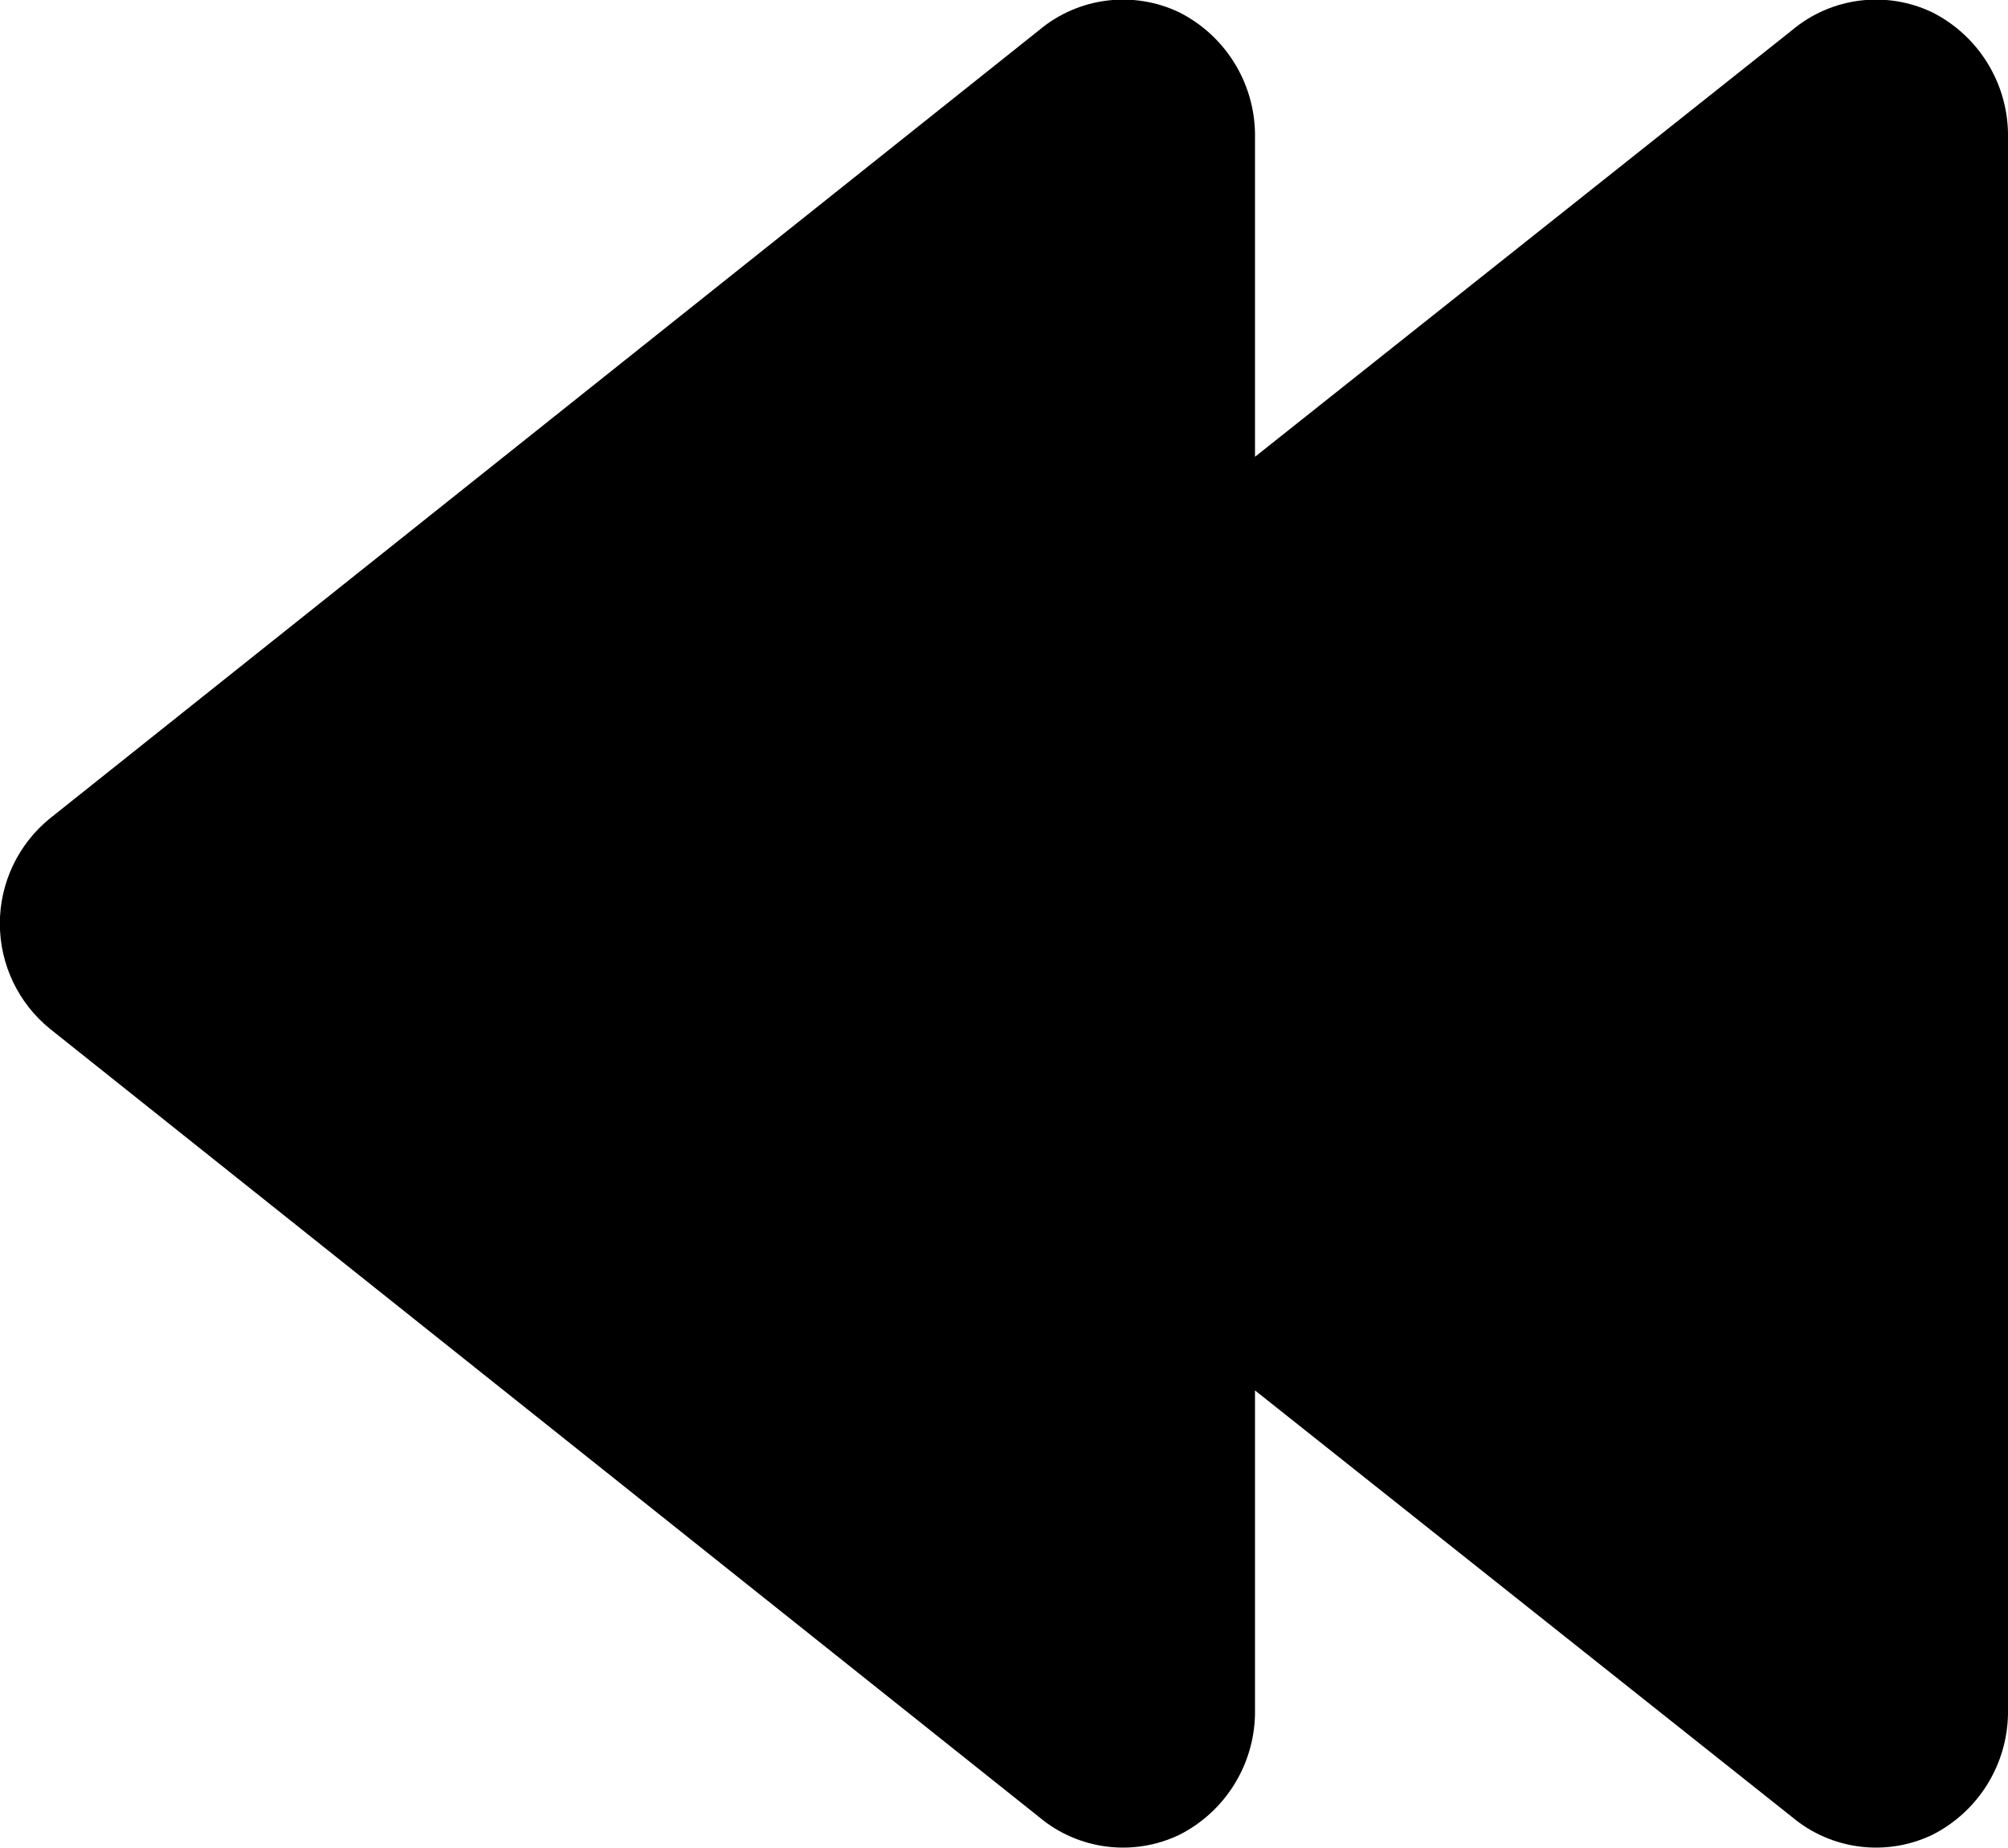
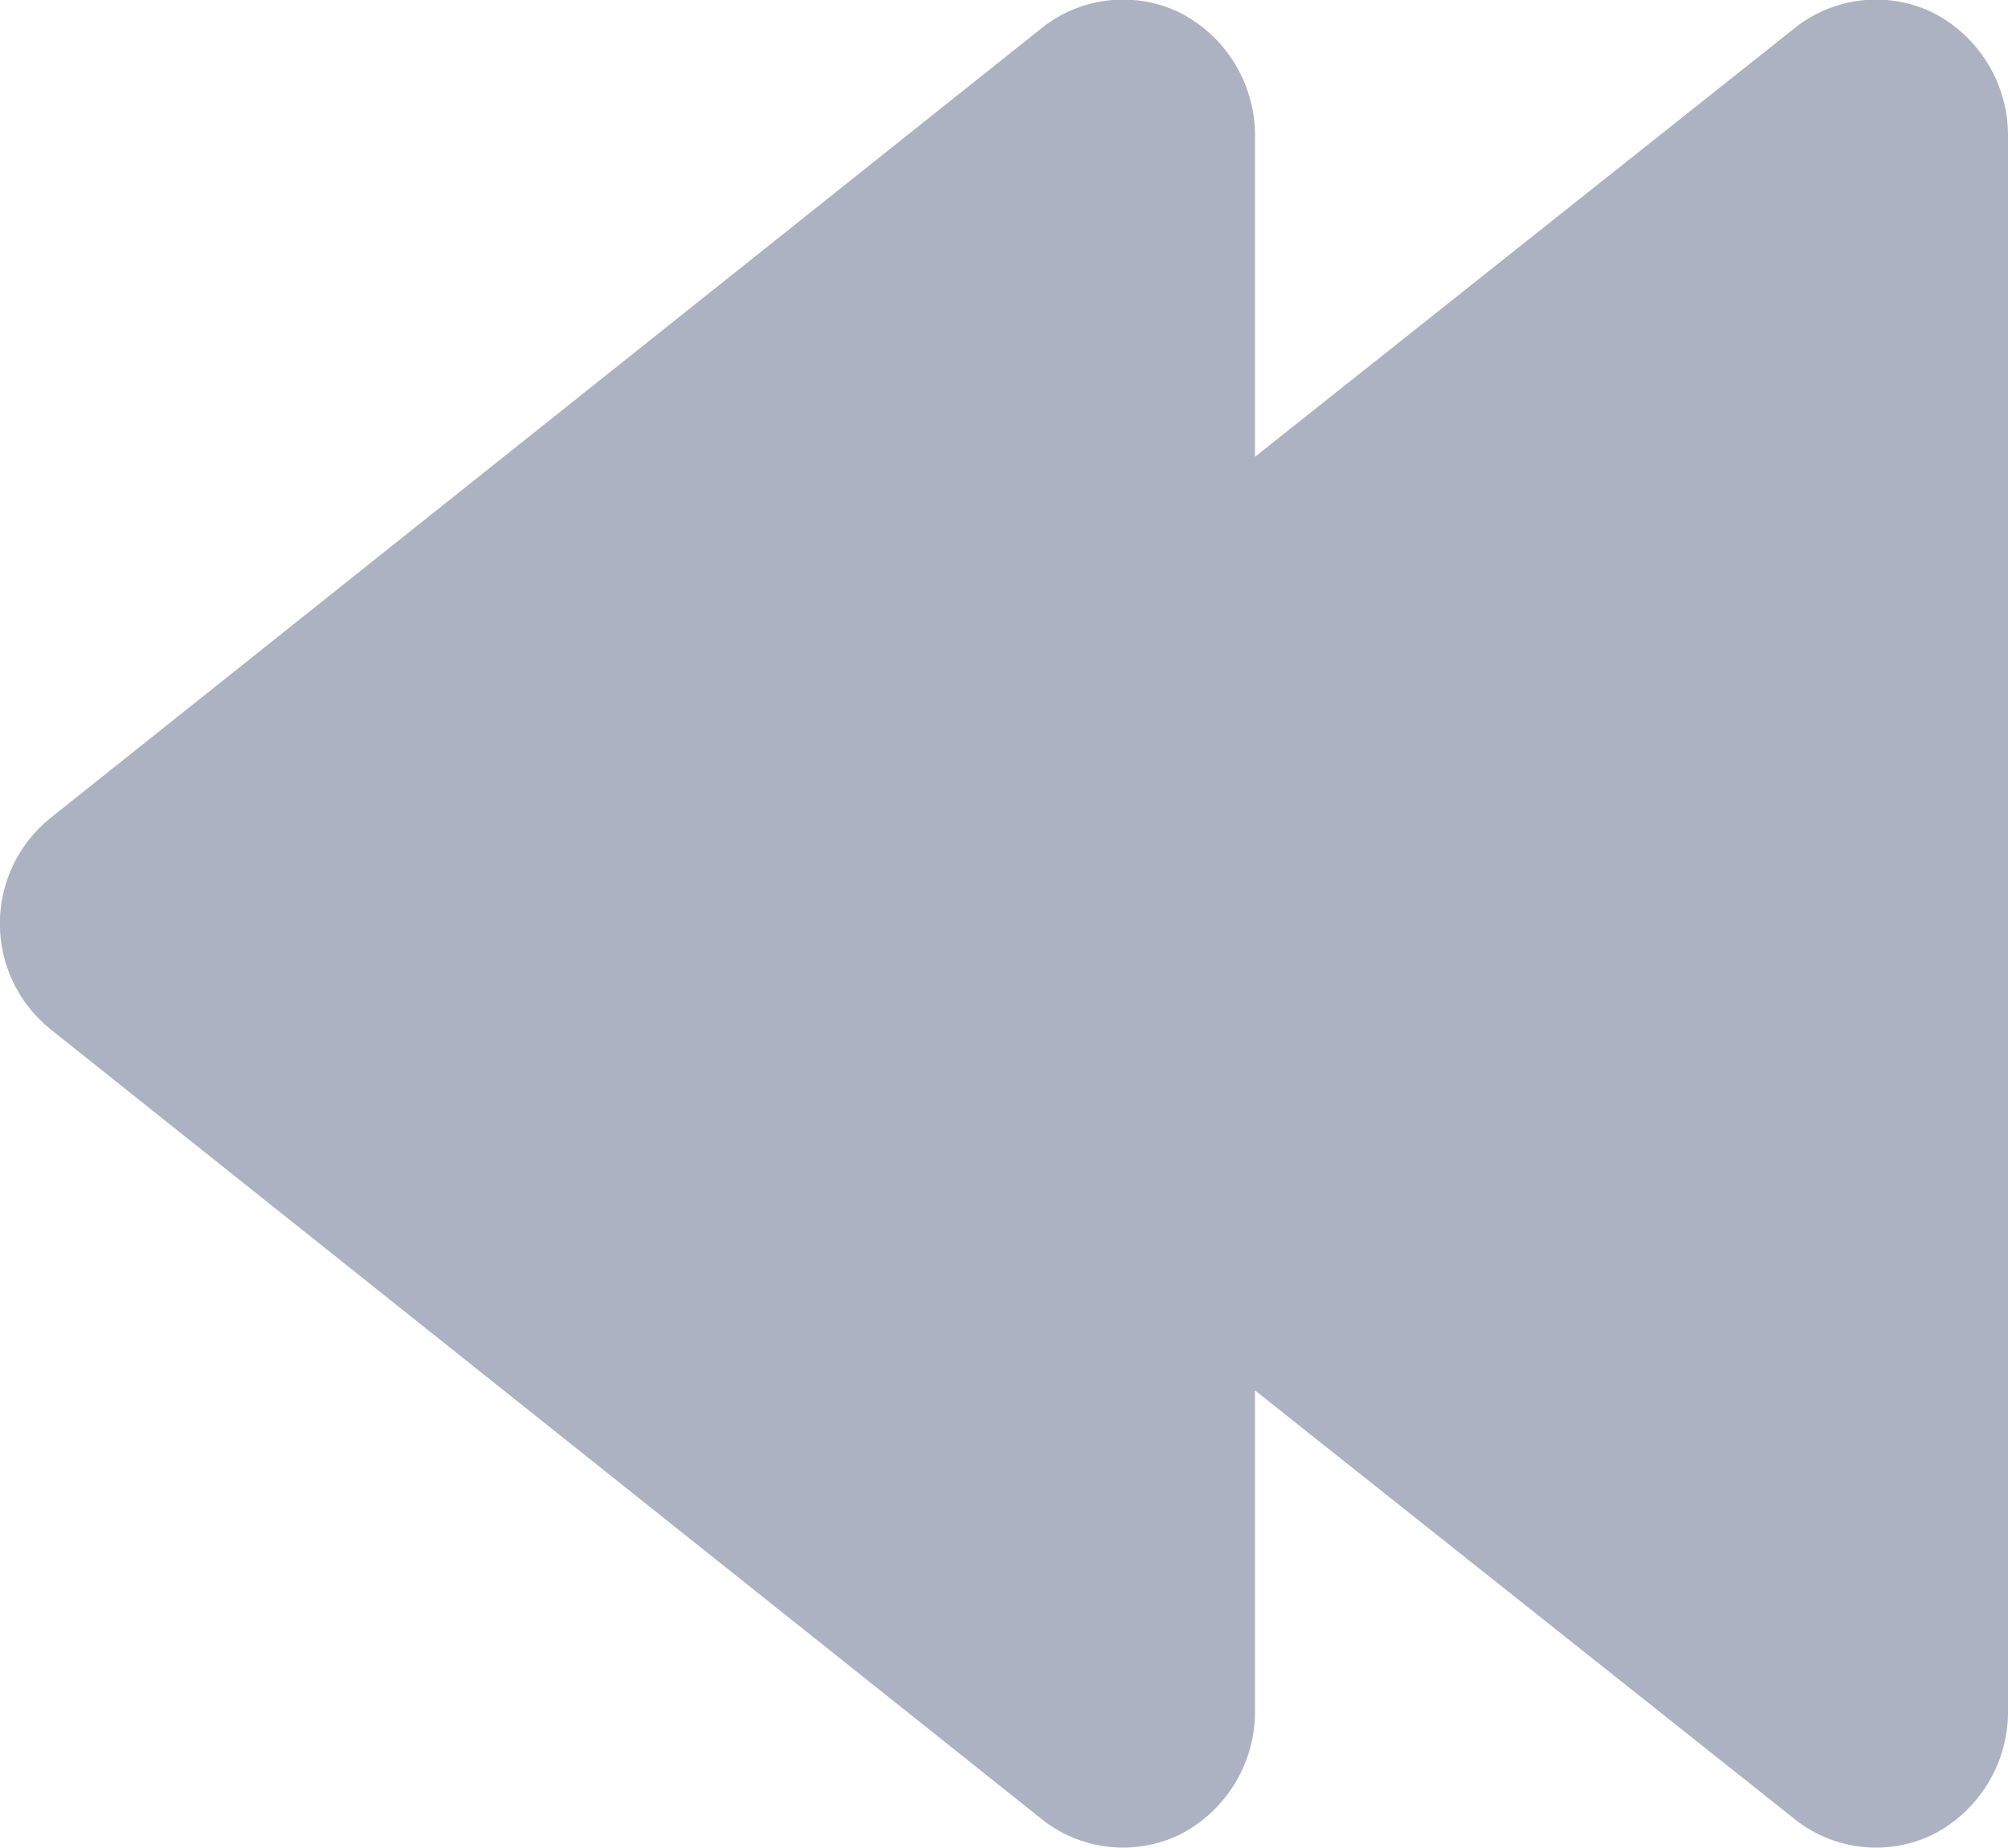
<svg xmlns="http://www.w3.org/2000/svg" viewBox="0 0 8 7.36">
  <defs>
-     <style>.cls-1{fill:none;}.cls-2{clip-path:url(#clip-path);}.cls-3{fill-rule:evenodd;}</style>
+     <style>
+       .cls-1 {
+         fill: none;
+       }
+ 
+       .cls-2 {
+         clip-path: url(#clip-path);
+       }
+ 
+       .cls-3 {
+         fill-rule: evenodd;
+         fill: #ADB2C2;
+       }
+     </style>
    <clipPath id="clip-path" transform="translate(-2.8 -3.32)">
      <rect class="cls-1" width="14" height="14" />
    </clipPath>
  </defs>
  <g id="图层_2" data-name="图层 2">
    <g id="图层_1-2" data-name="图层 1">
      <g class="cls-2">
        <path class="cls-3" d="M10.5,3.37a.52.52,0,0,0-.56.07L7.8,5.14V3.85a.55.55,0,0,0-.3-.48.52.52,0,0,0-.56.07L3,6.58a.54.54,0,0,0,0,.84l3.94,3.14a.52.52,0,0,0,.56.07.55.55,0,0,0,.3-.48V8.86l2.14,1.7a.52.52,0,0,0,.56.07.55.55,0,0,0,.3-.48V3.85A.55.55,0,0,0,10.5,3.37Z" transform="translate(-2.8 -3.32)" />
      </g>
    </g>
  </g>
</svg>
